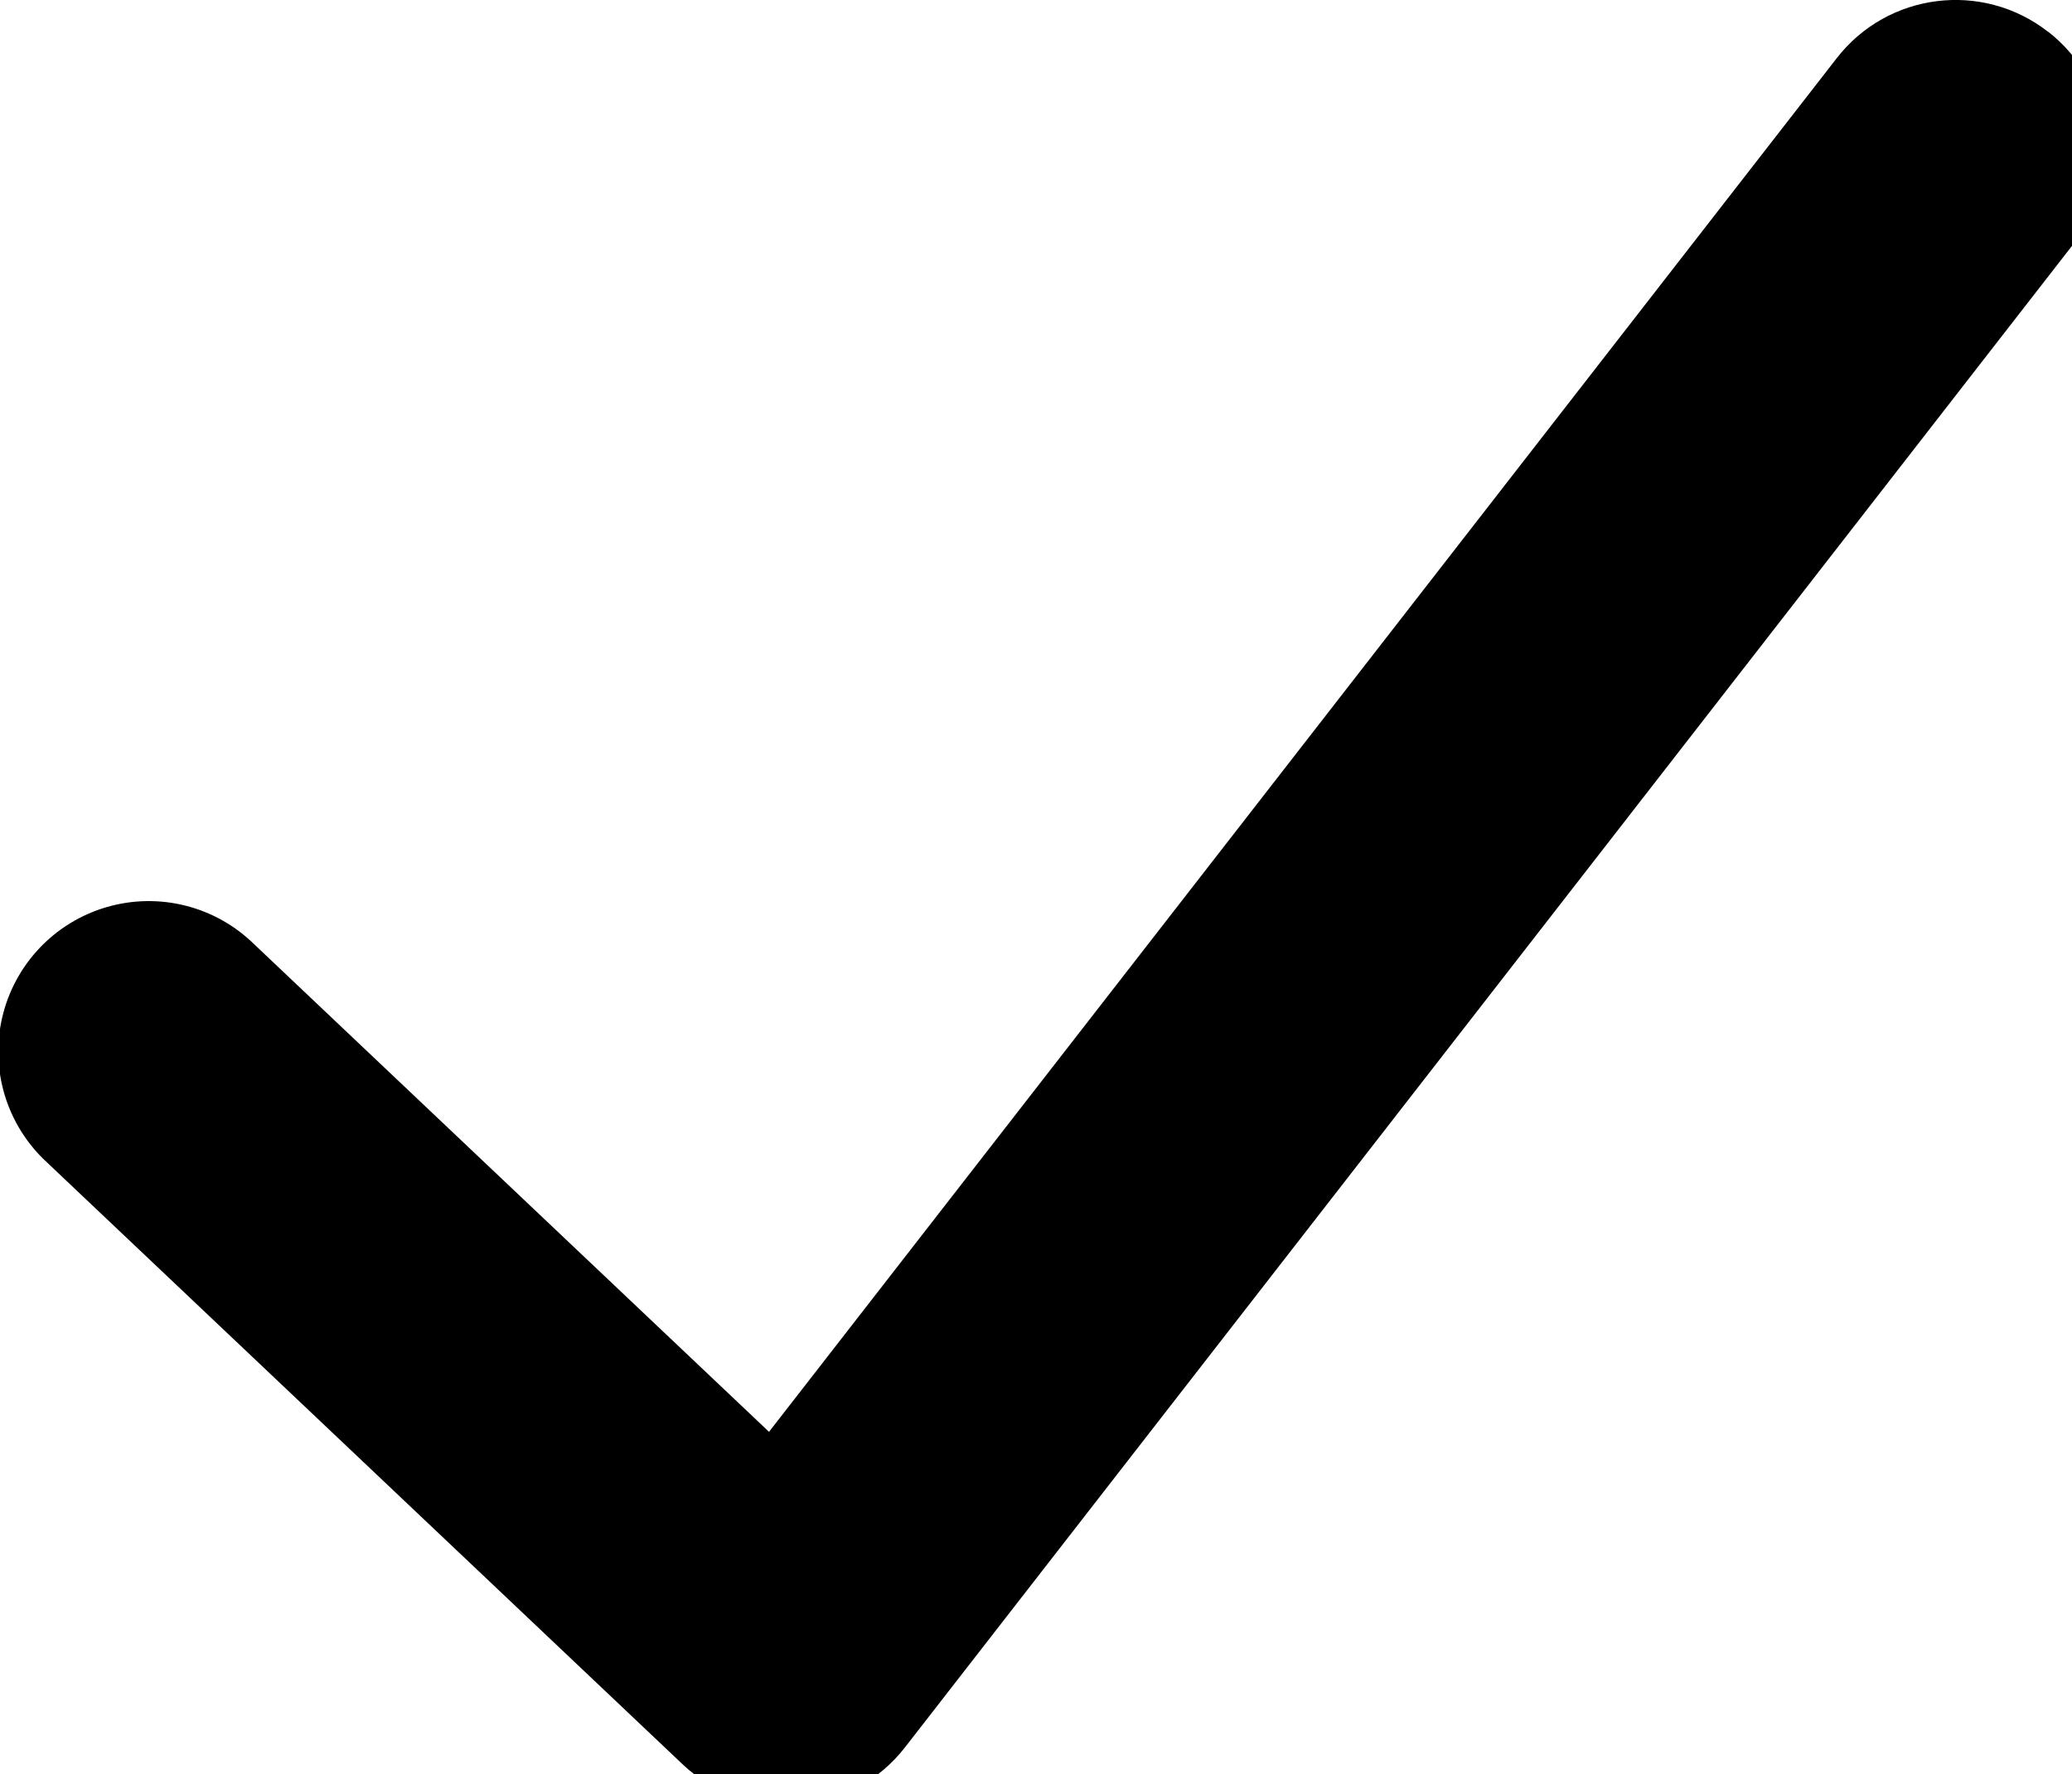
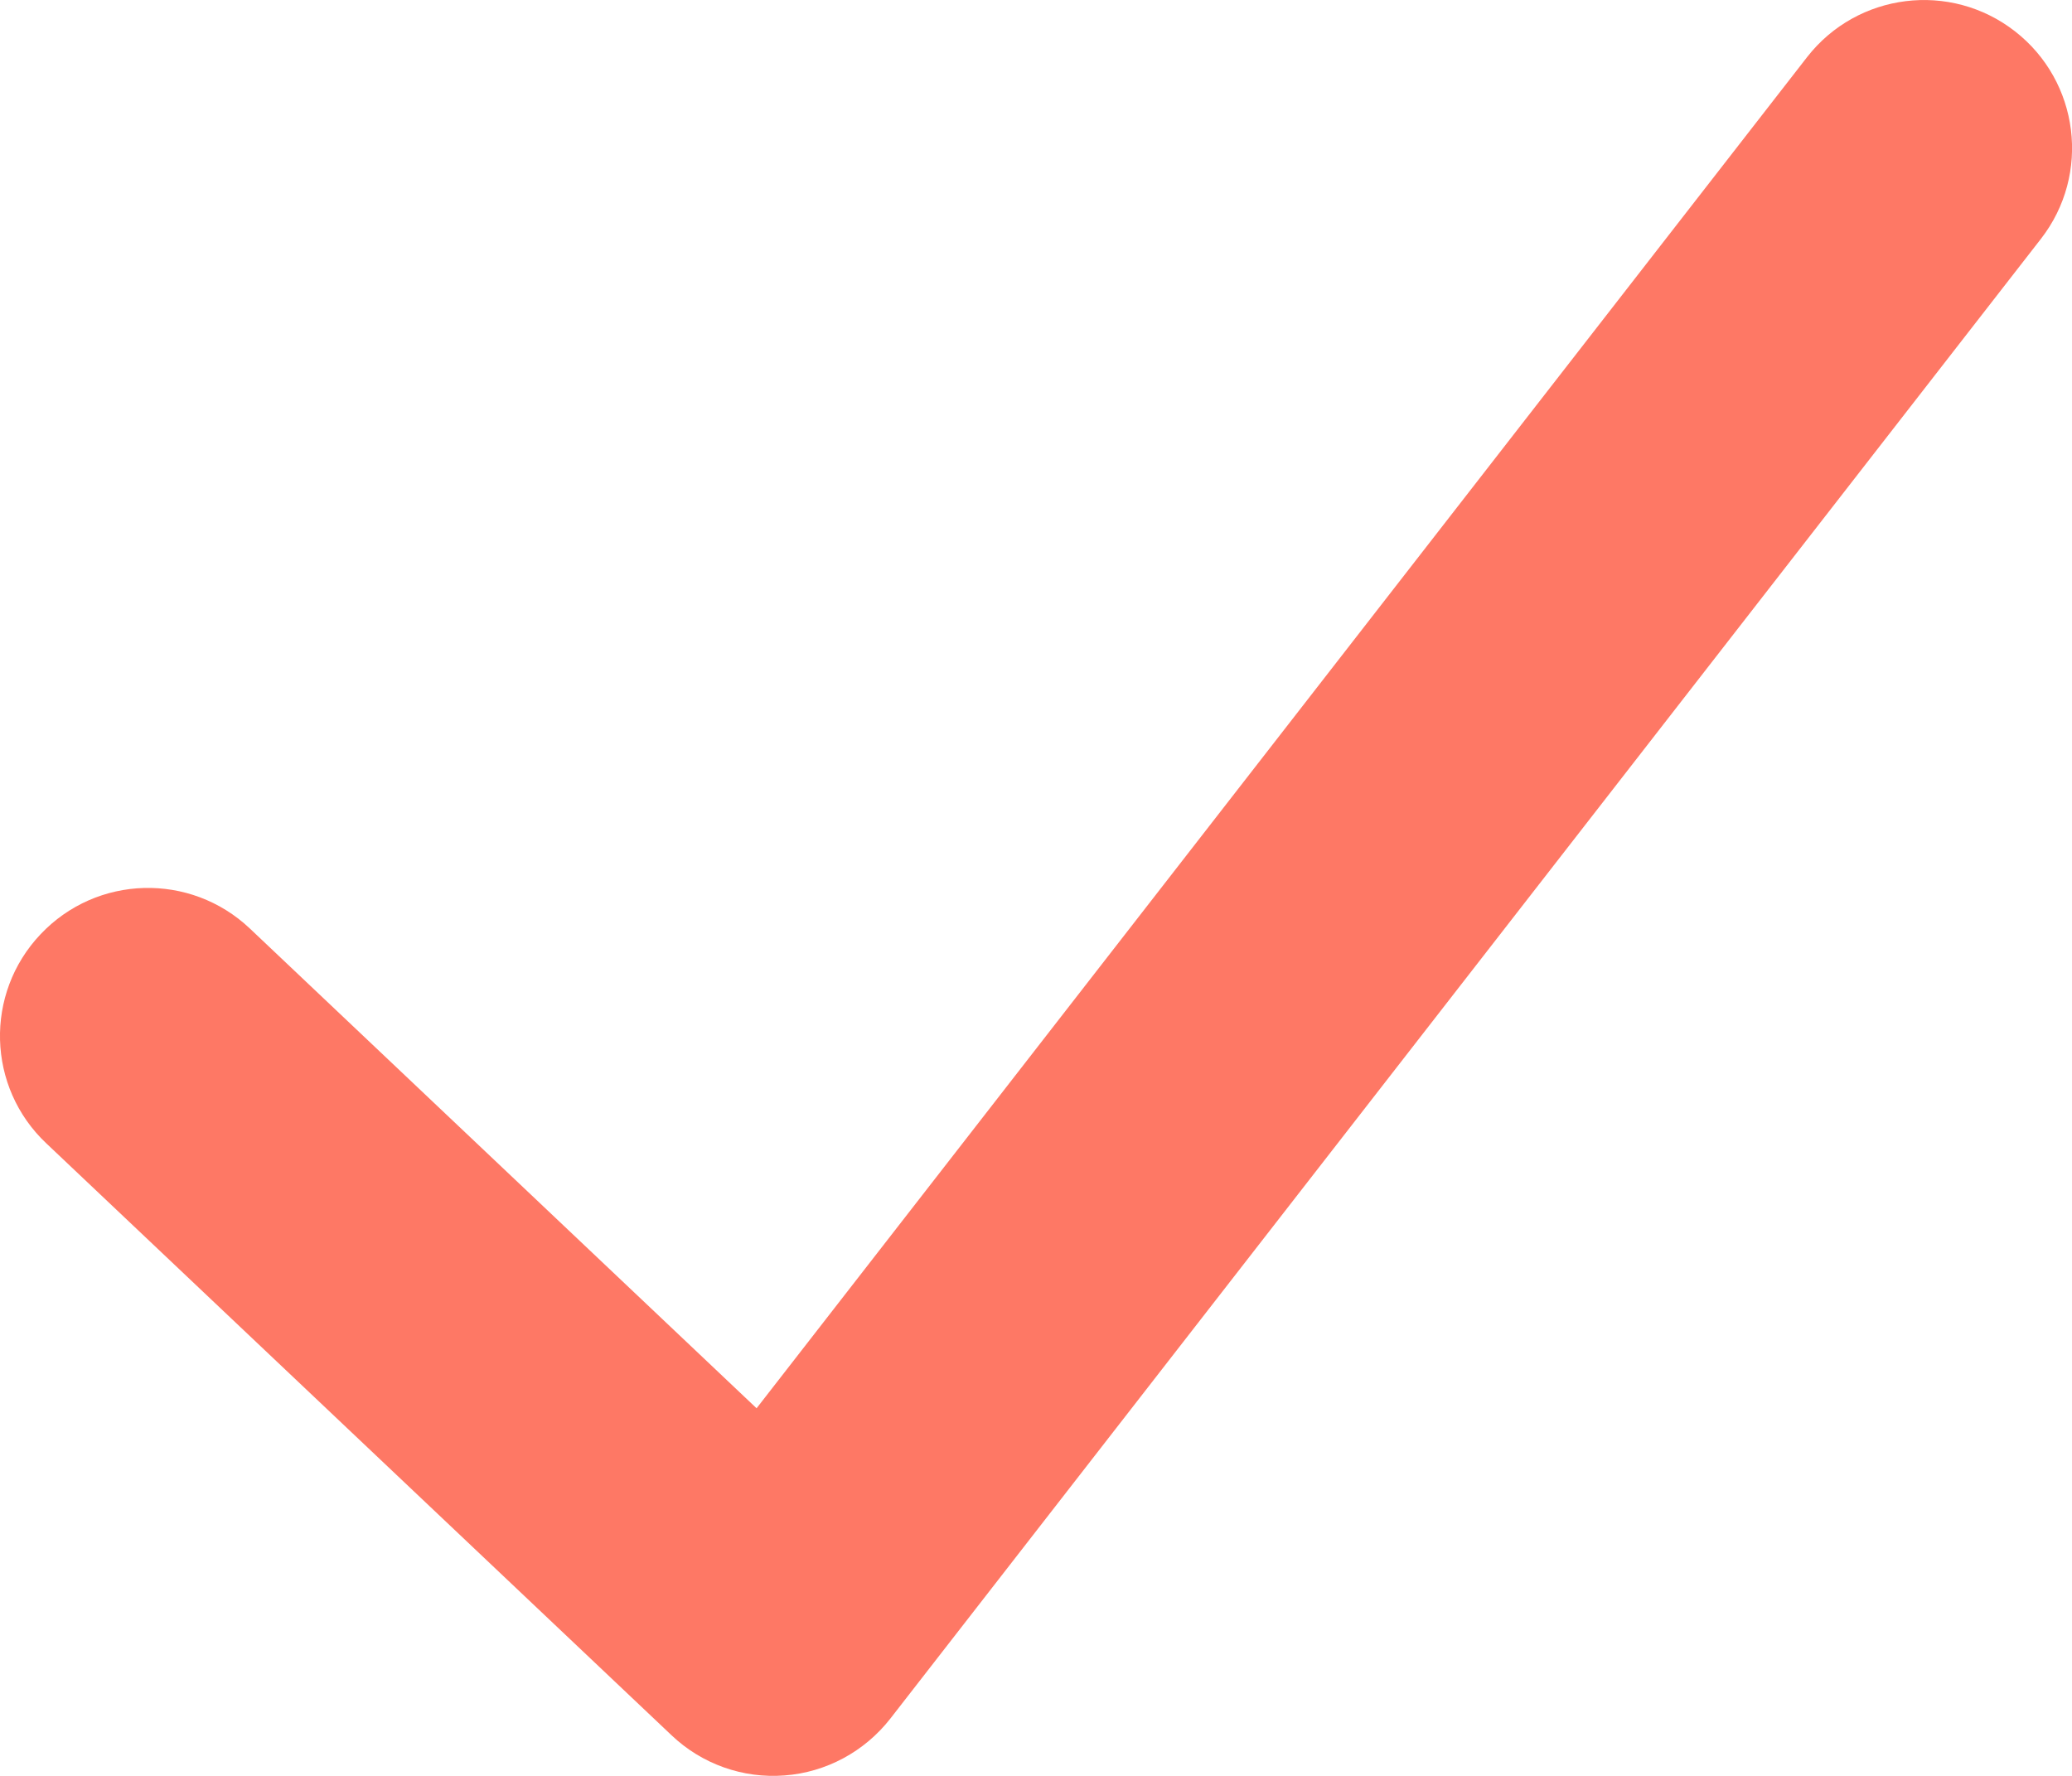
- <svg xmlns="http://www.w3.org/2000/svg" id="mark">
-   <path fill-rule="evenodd" clip-rule="evenodd" d="M13.614.21a1 1 0 01.175 1.404l-7.774 10a1 1 0 01-1.477.112l-4.225-4a1 1 0 111.375-1.452l3.424 3.242L12.21.386a1 1 0 011.404-.175z" />
+ <svg xmlns="http://www.w3.org/2000/svg" width="14" height="12" viewBox="0 0 14 12" fill="none">
+   <path fill-rule="evenodd" clip-rule="evenodd" d="M13.614 0.211C14.05 0.55 14.129 1.178 13.79 1.614L6.015 11.614C5.841 11.836 5.582 11.976 5.301 11.997C5.02 12.019 4.742 11.92 4.538 11.726L0.313 7.726C-0.089 7.347 -0.106 6.714 0.274 6.313C0.654 5.911 1.286 5.894 1.688 6.274L5.112 9.516L12.21 0.386C12.55 -0.05 13.178 -0.128 13.614 0.211Z" fill="#fe7865" />
</svg>
